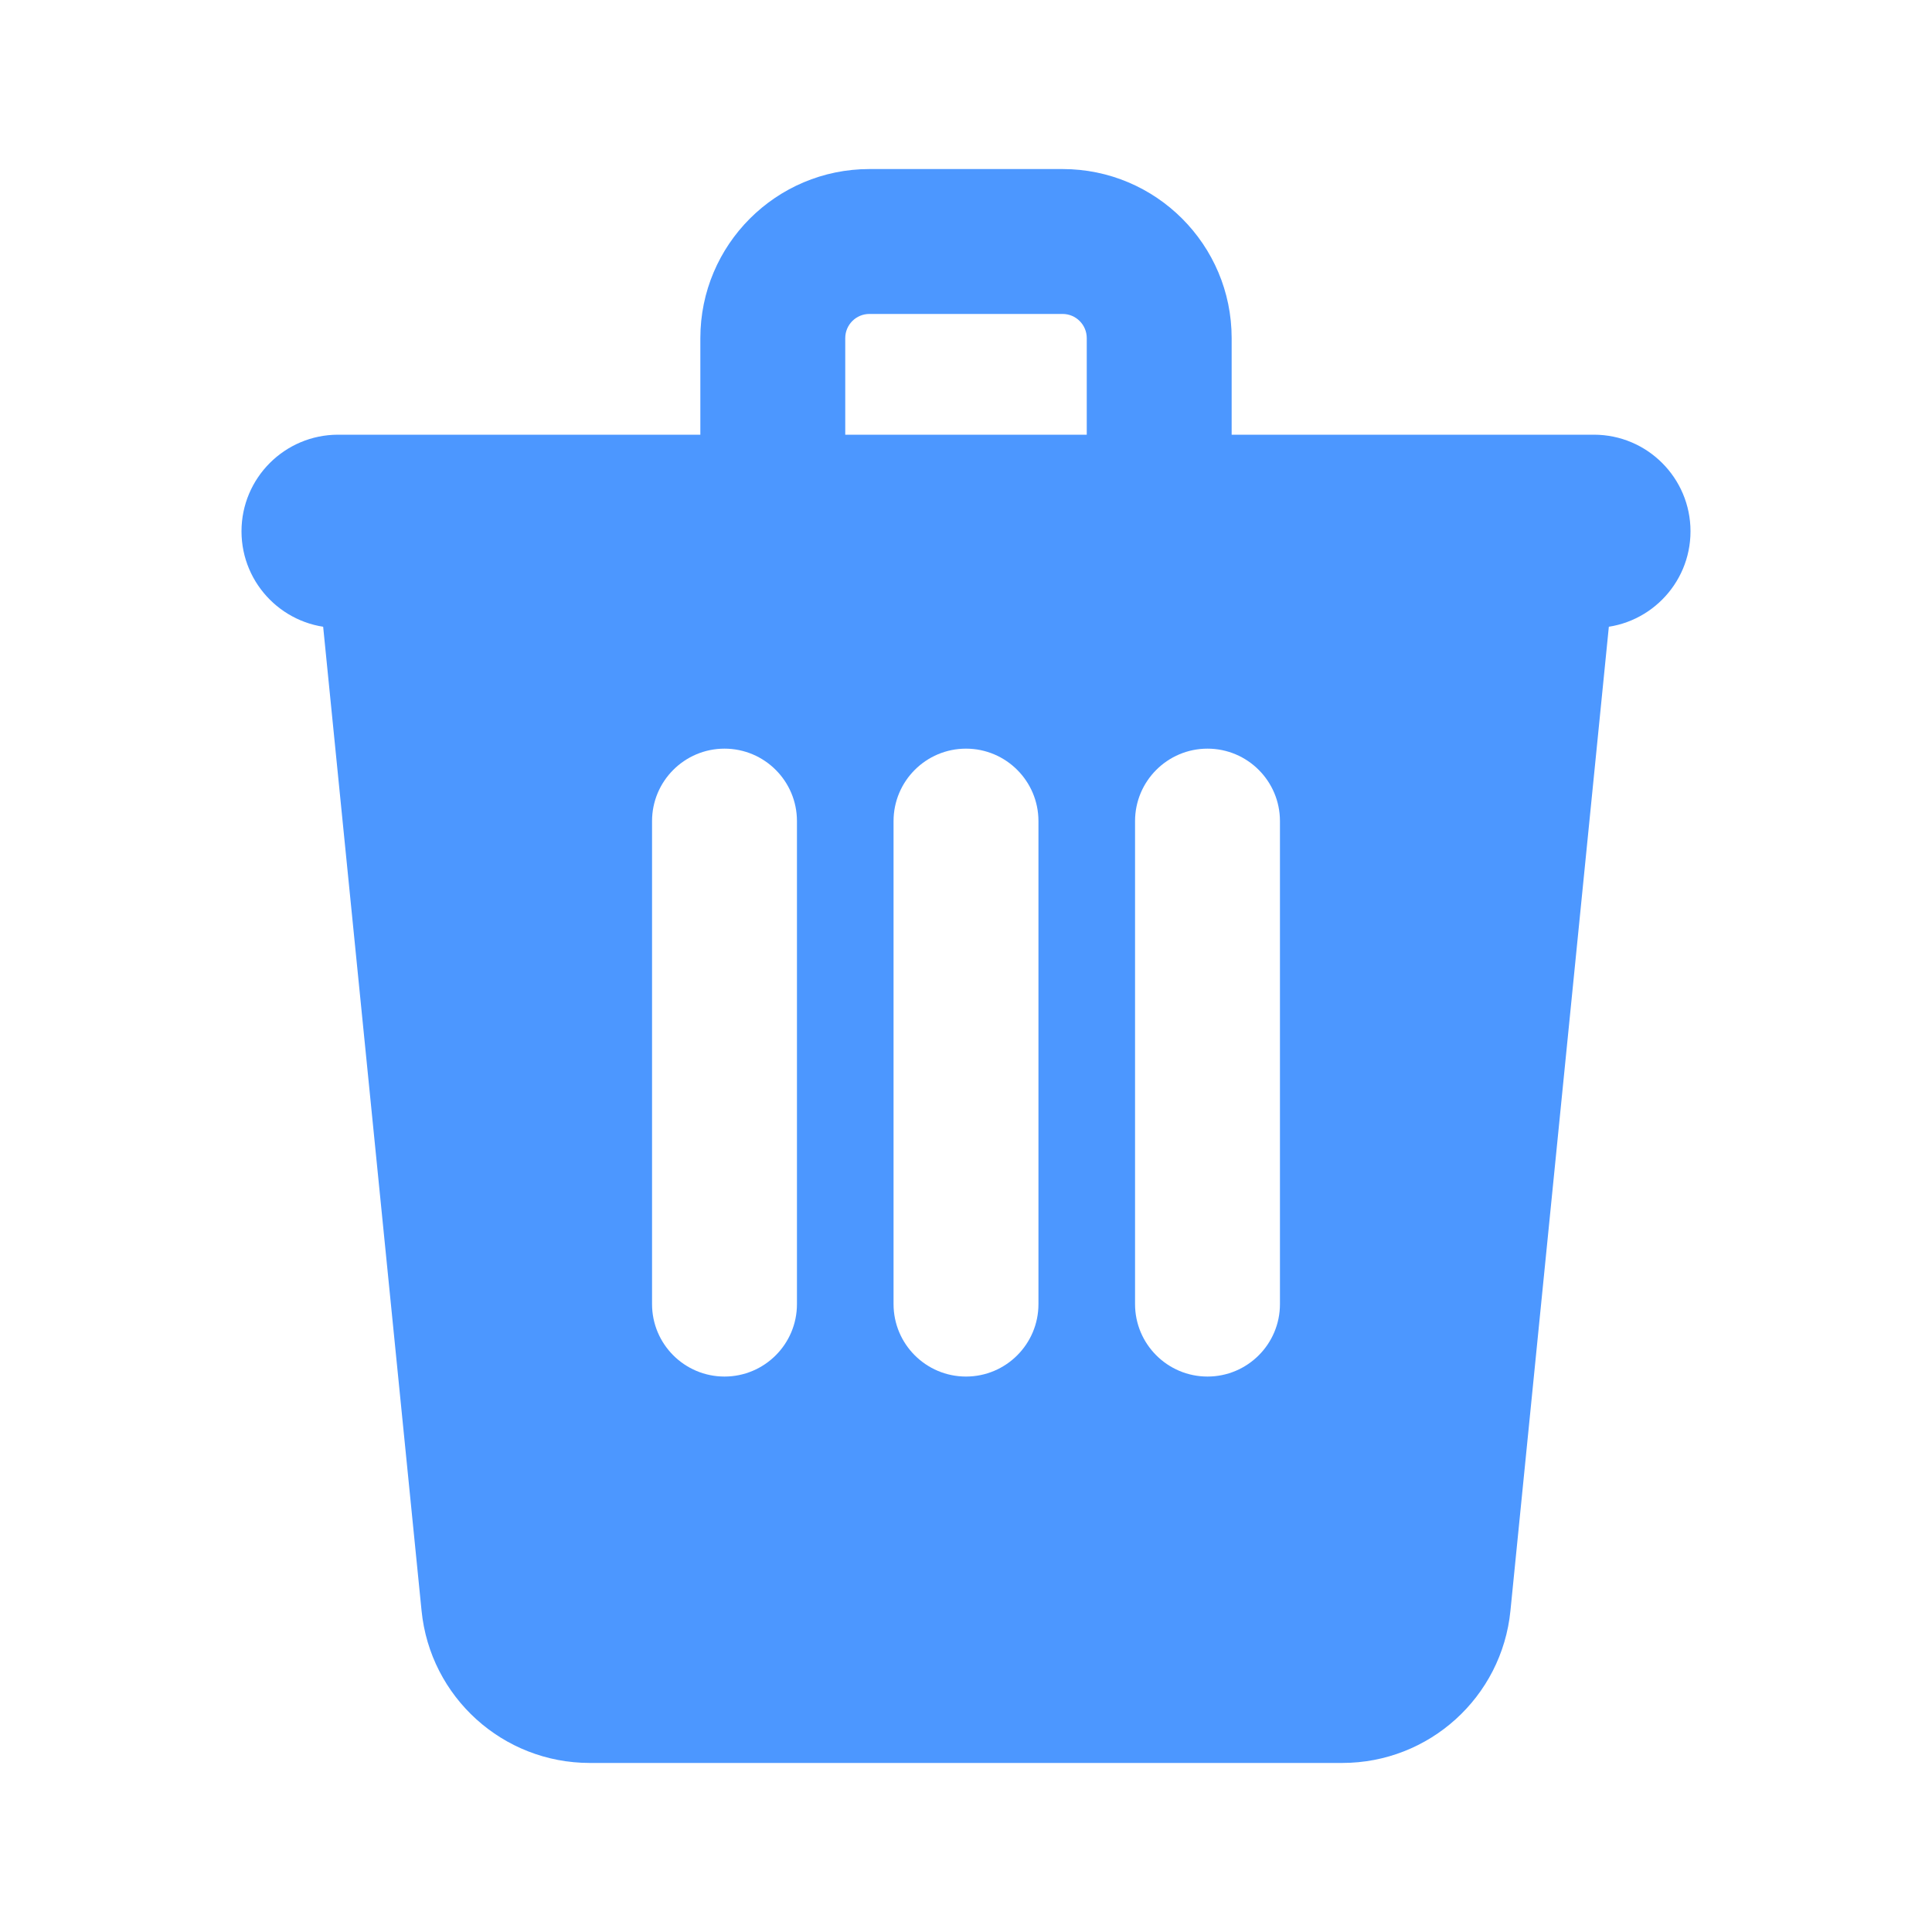
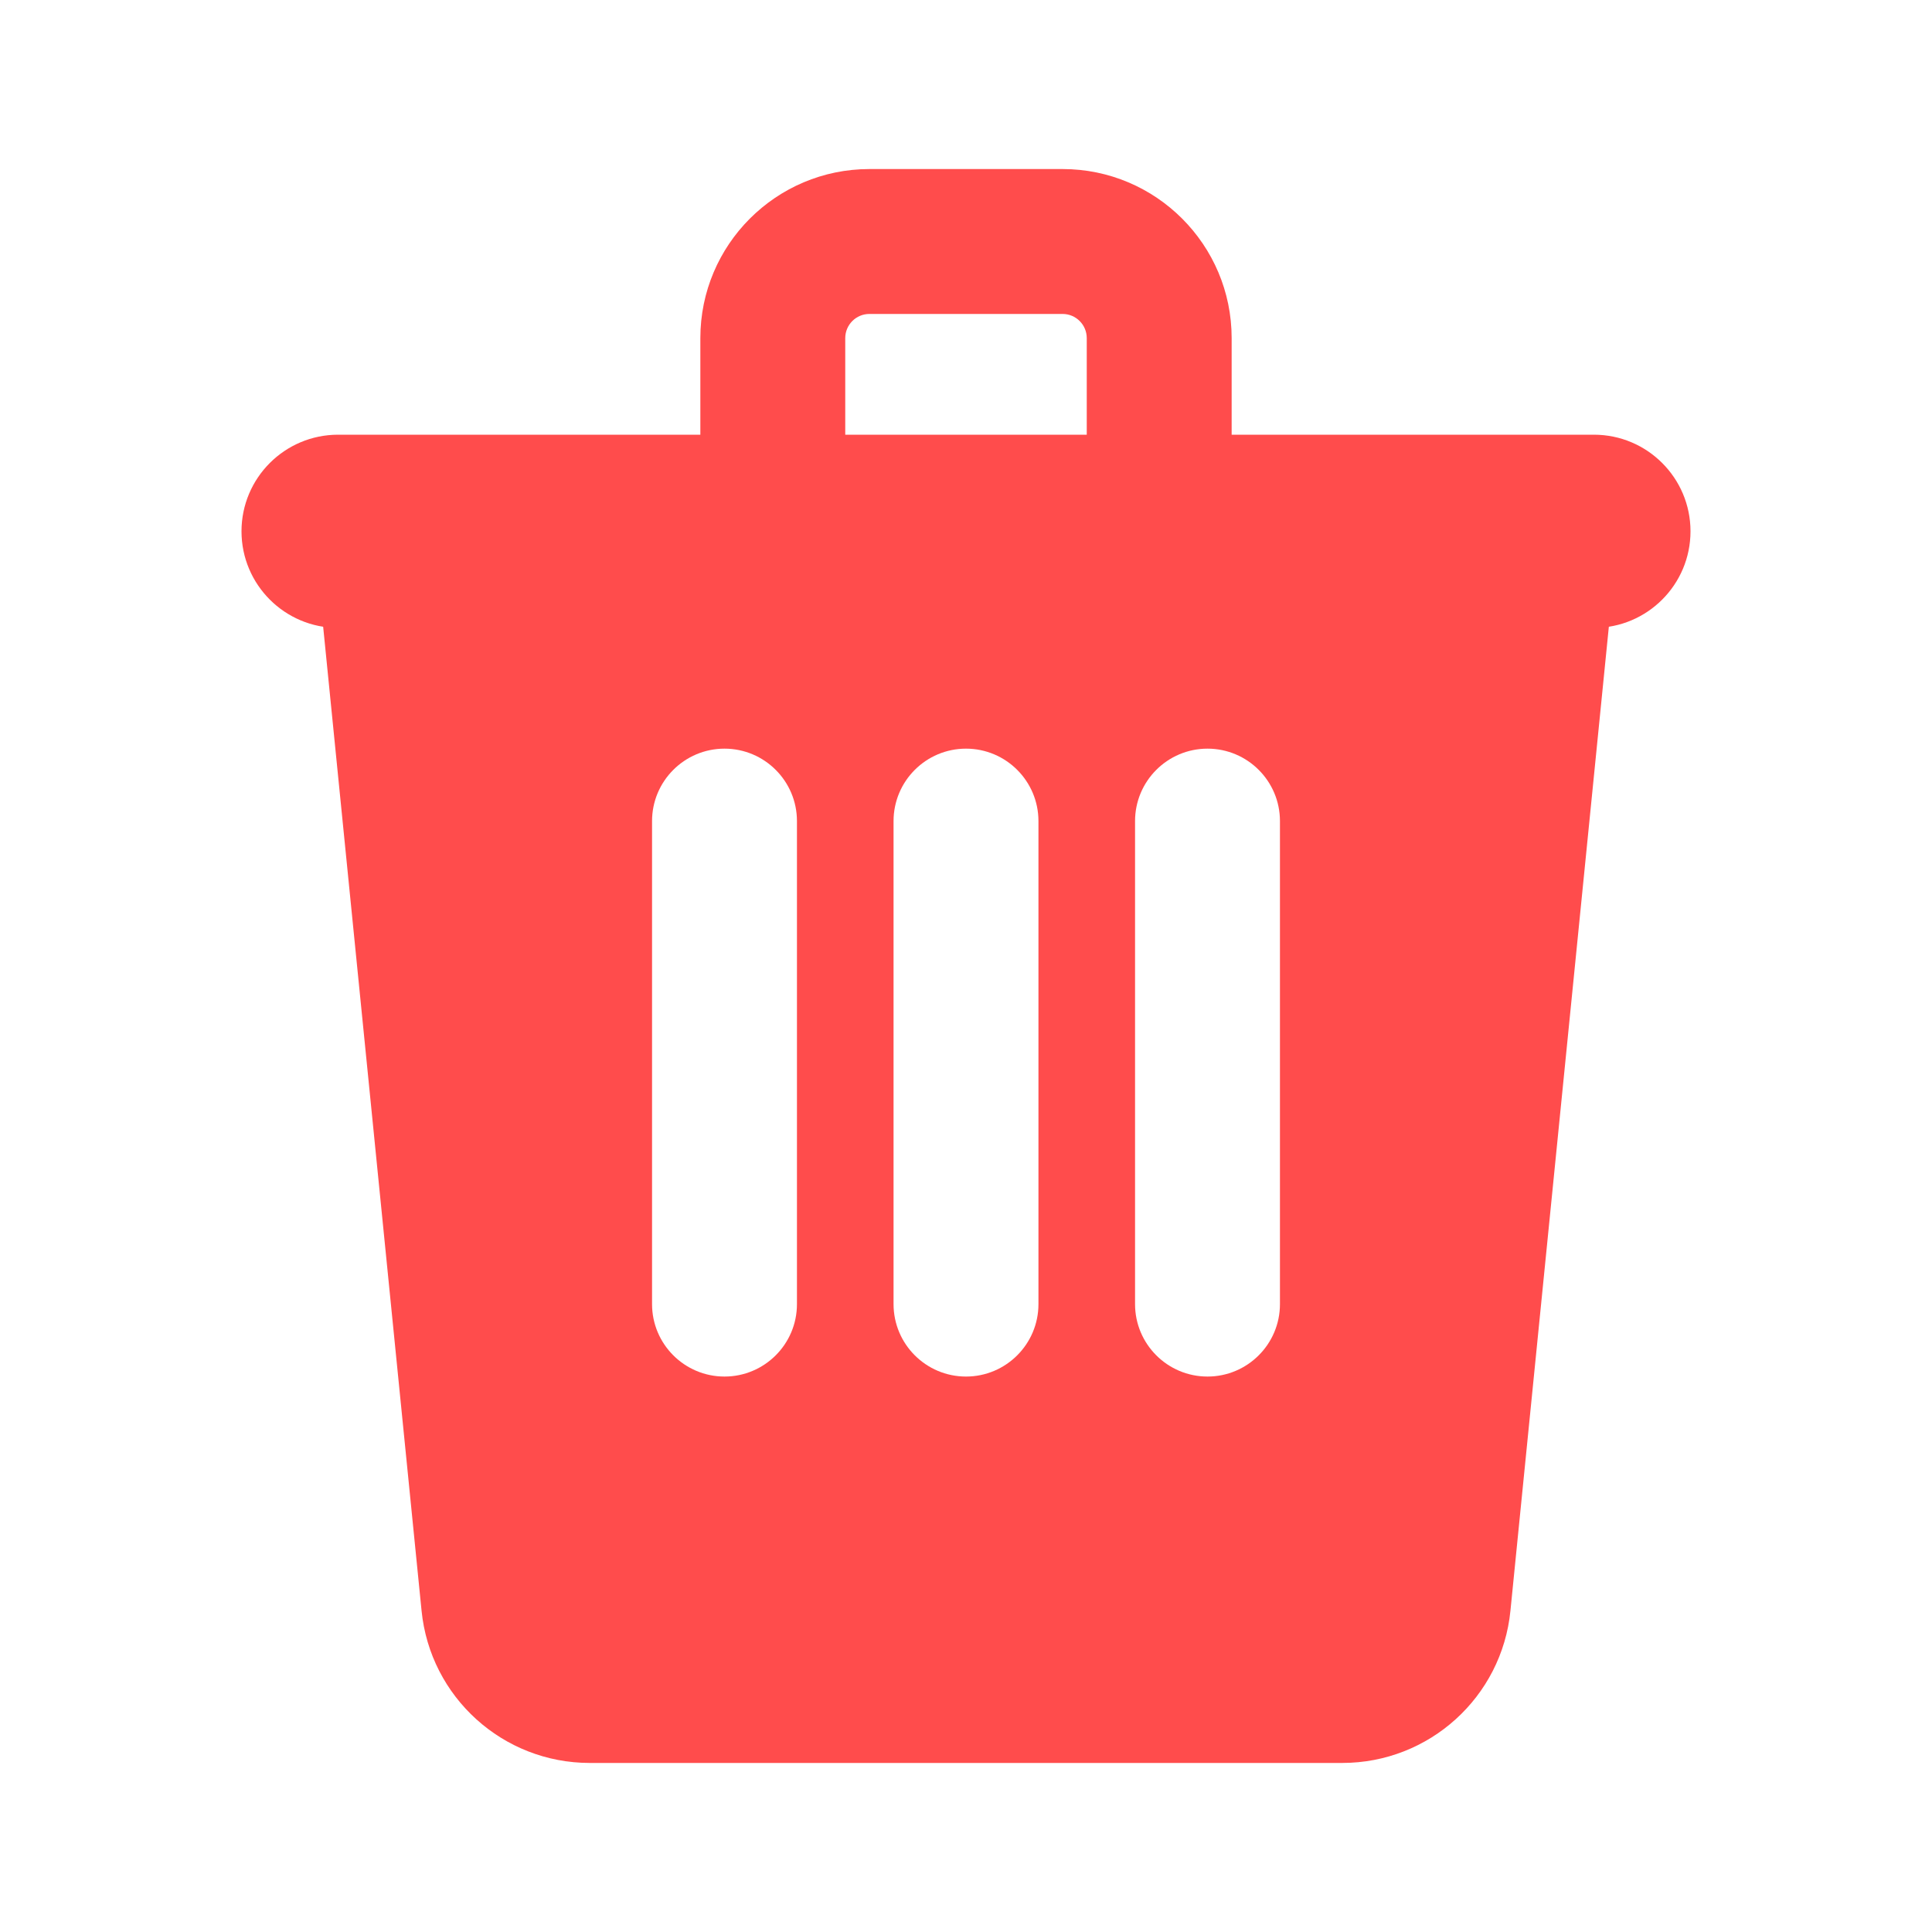
<svg xmlns="http://www.w3.org/2000/svg" width="20px" height="20px" viewBox="0 0 20 20" version="1.1">
  <defs />
  <g id="delete" stroke="none" stroke-width="1" fill="none" fill-rule="evenodd">
-     <g id="Delete-Icon" transform="translate(2, 1.5)" fill="#4C97FF" fill-rule="nonzero">
+     <g id="Delete-Icon" transform="translate(2, 1.5)" fill="#FF4C4C" fill-rule="nonzero">
      <path d="M2,3.25 L14,3.25 C14.444,3.25 14.79,3.633 14.746,4.075 L13.636,15.174 C13.547,16.069 12.794,16.75 11.895,16.75 L4.105,16.75 C3.206,16.75 2.453,16.069 2.364,15.174 L1.254,4.075 C1.21,3.633 1.556,3.25 2,3.25 Z M8.75,12 L8.75,7 C8.75,6.586 8.414,6.25 8,6.25 C7.586,6.25 7.25,6.586 7.25,7 L7.25,12 C7.25,12.414 7.586,12.75 8,12.75 C8.414,12.75 8.75,12.414 8.75,12 Z M11.25,12 L11.25,7 C11.25,6.586 10.914,6.25 10.5,6.25 C10.086,6.25 9.75,6.586 9.75,7 L9.75,12 C9.75,12.414 10.086,12.75 10.5,12.75 C10.914,12.75 11.25,12.414 11.25,12 Z M6.25,12 L6.25,7 C6.25,6.586 5.914,6.25 5.5,6.25 C5.086,6.25 4.75,6.586 4.75,7 L4.75,12 C4.75,12.414 5.086,12.75 5.5,12.75 C5.914,12.75 6.25,12.414 6.25,12 Z M1.5,4 L14.5,4 L1.5,4 Z M1.5,3 L14.5,3 C15.052,3 15.5,3.448 15.5,4 C15.5,4.552 15.052,5 14.5,5 L1.5,5 C0.948,5 0.5,4.552 0.5,4 C0.5,3.448 0.948,3 1.5,3 Z M9.25,3.25 L9.25,2 C9.25,1.862 9.138,1.75 9,1.75 L7,1.75 C6.862,1.75 6.75,1.862 6.75,2 L6.75,3.25 L9.25,3.25 Z M7,0.25 L9,0.25 C9.966,0.25 10.75,1.034 10.75,2 L10.75,4.75 L5.25,4.75 L5.25,2 C5.25,1.034 6.034,0.25 7,0.25 Z" id="Combined-Shape" />
    </g>
  </g>
</svg>
